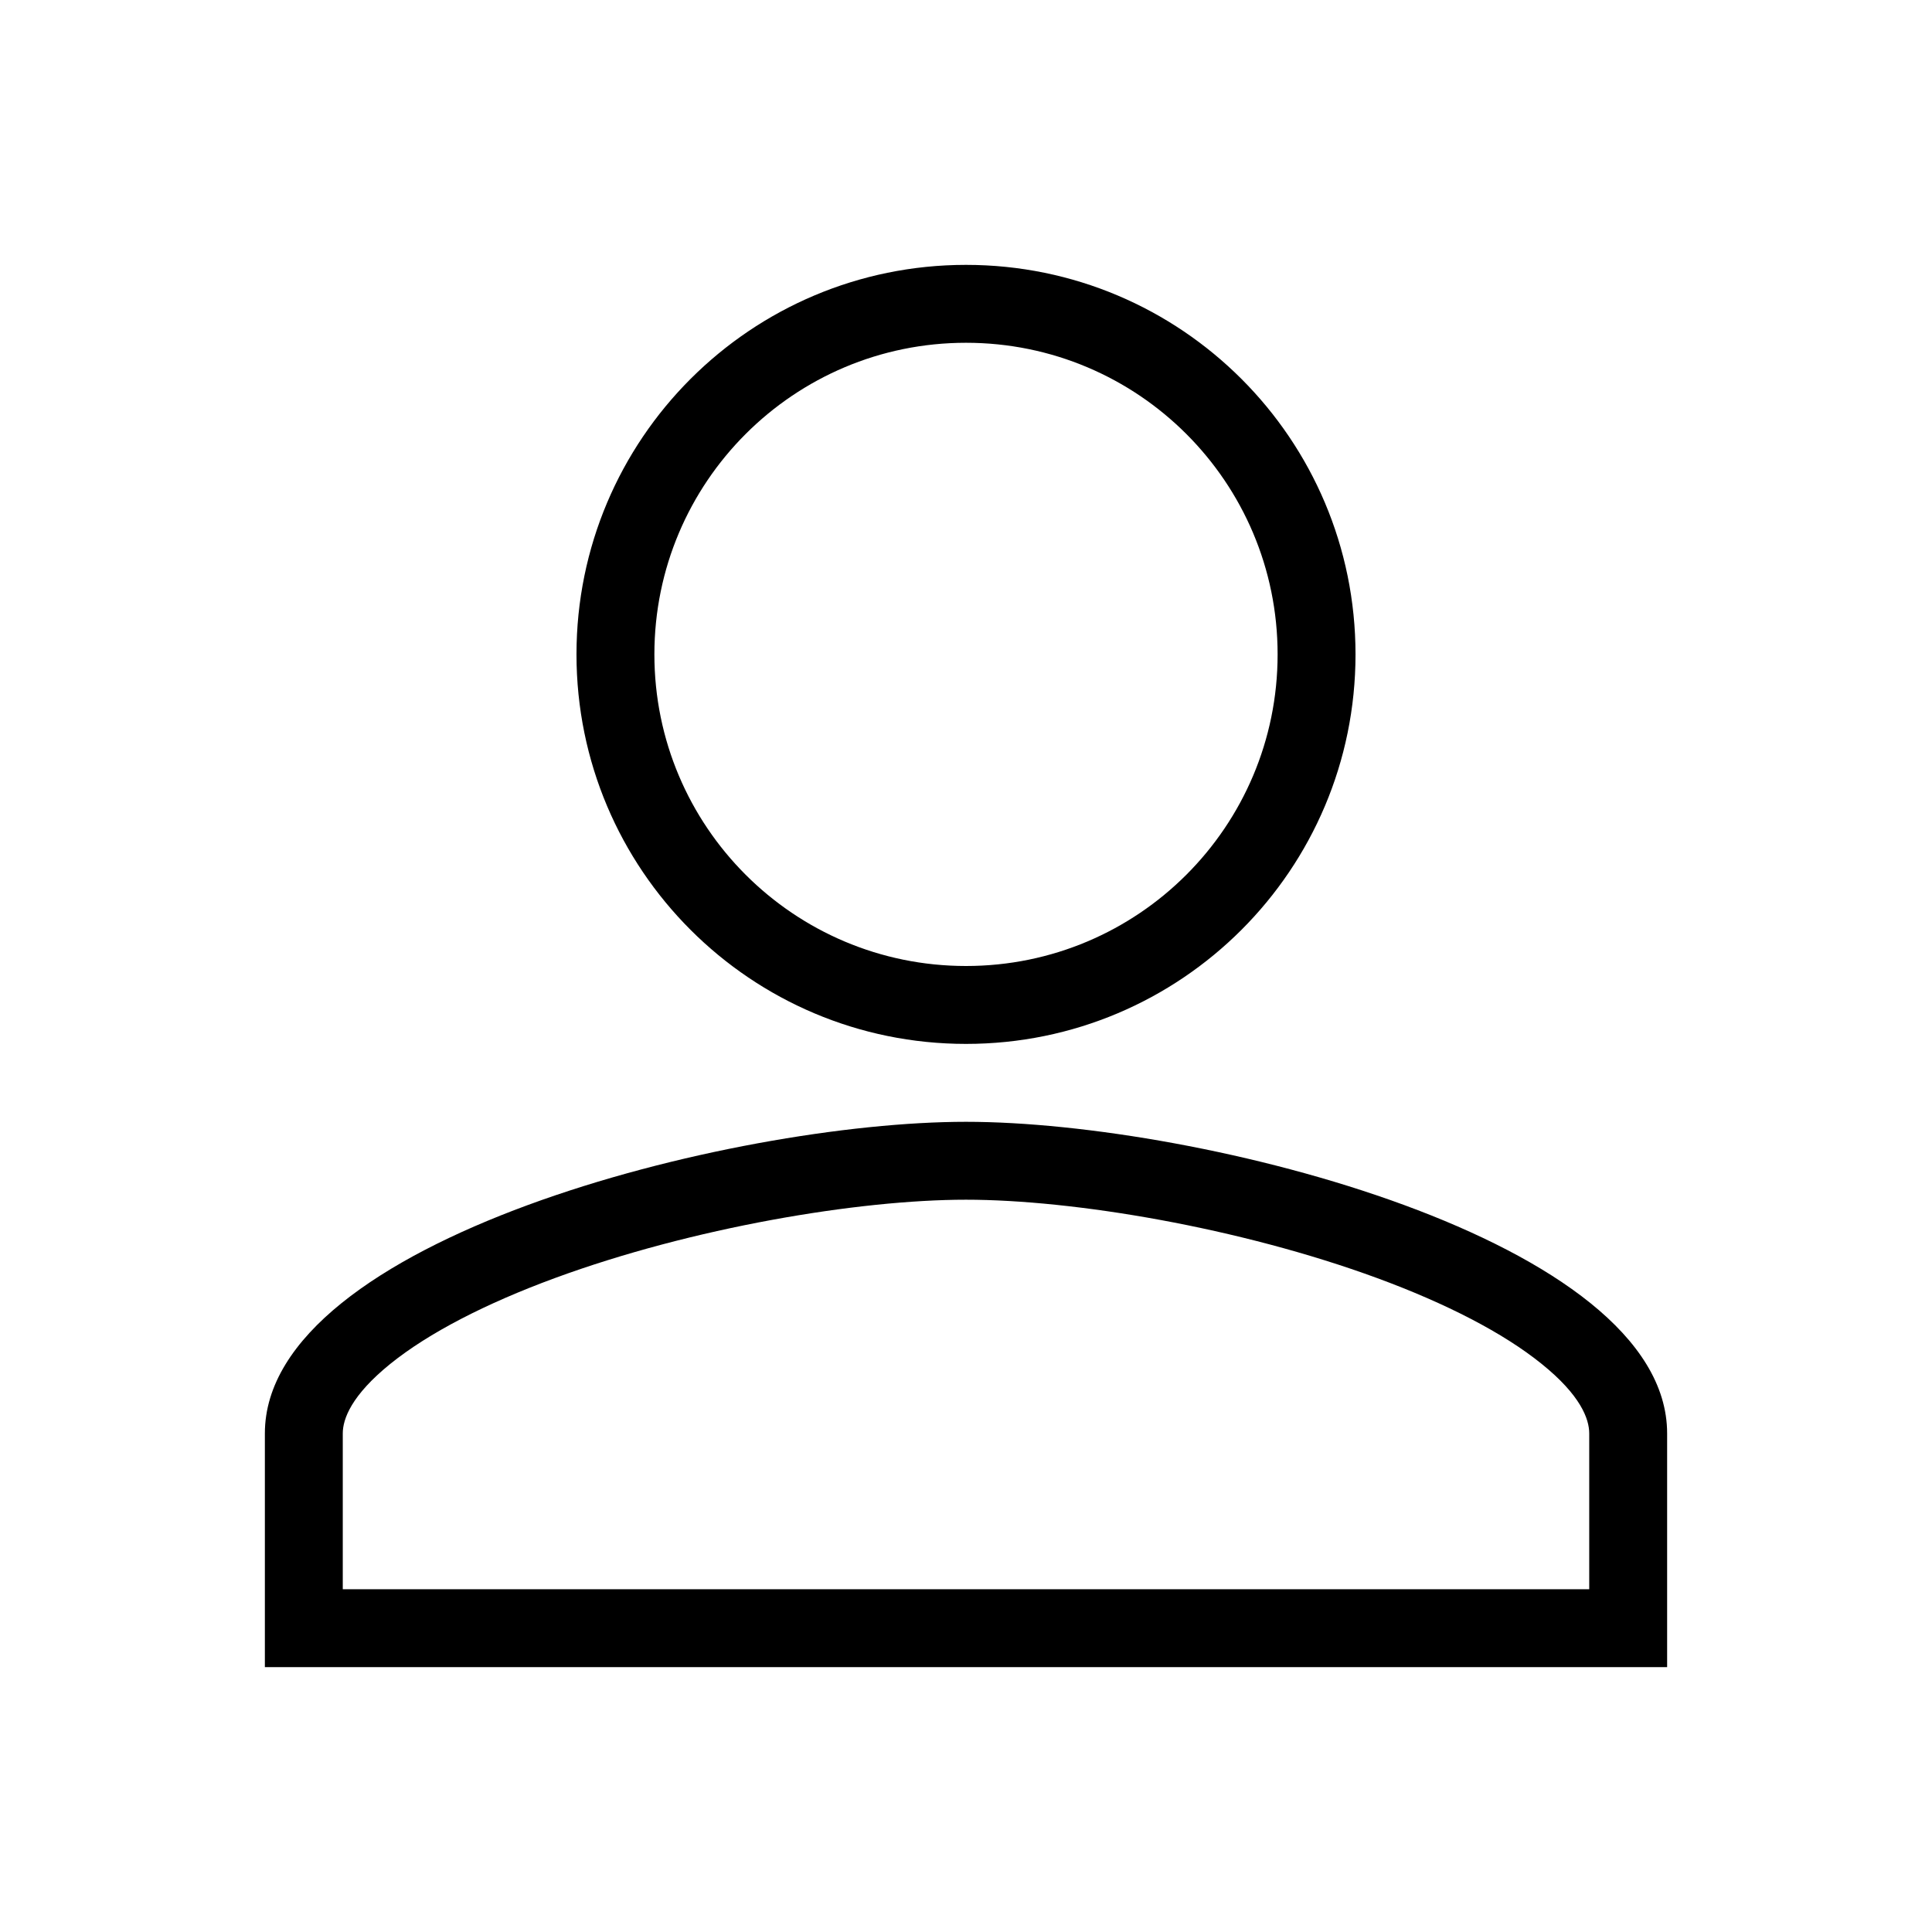
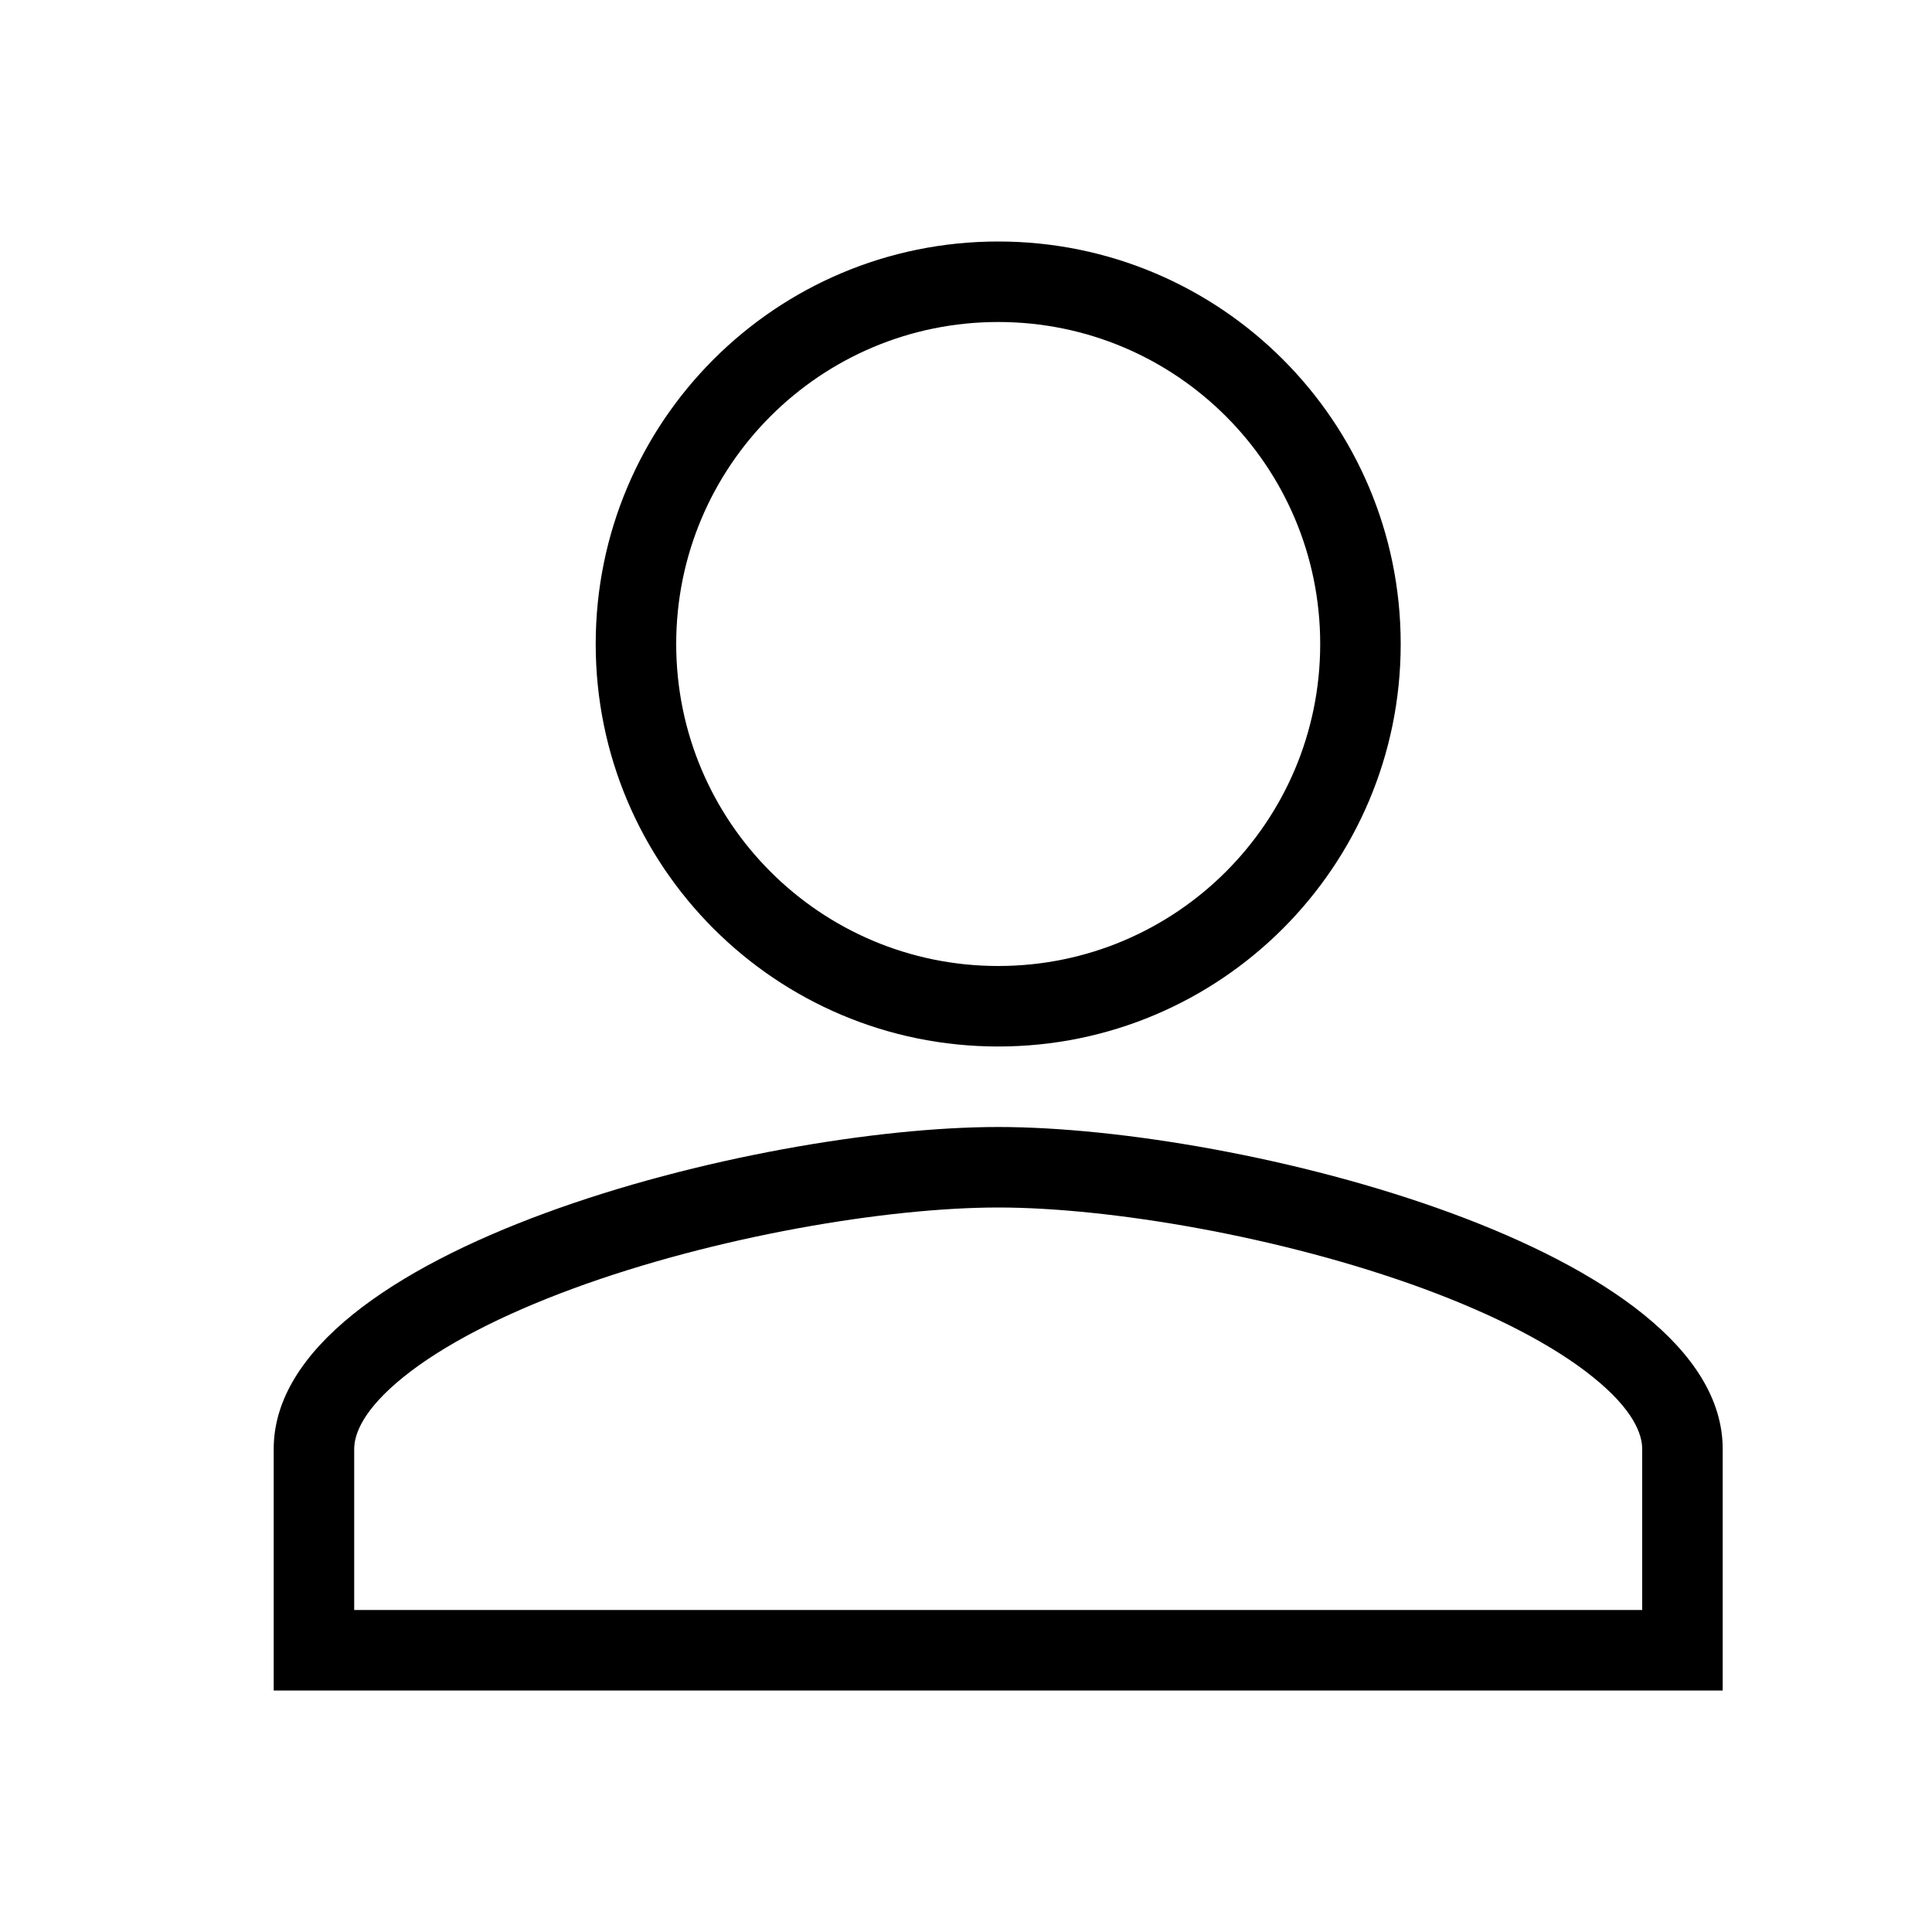
- <svg xmlns="http://www.w3.org/2000/svg" width="30" height="30" viewBox="0 0 31 30" fill="none">
+ <svg xmlns="http://www.w3.org/2000/svg" width="30" height="30" viewBox="0 0 30 30" fill="none">
  <path fill-rule="evenodd" clip-rule="evenodd" d="M15.5 15C18.262 15 20.5 12.762 20.5 10C20.5 7.237 18.262 5 15.5 5C12.738 5 10.5 7.237 10.5 10C10.5 12.762 12.738 15 15.5 15ZM21.75 10C21.75 13.453 18.953 16.25 15.5 16.25C12.047 16.25 9.25 13.453 9.25 10C9.25 6.547 12.047 3.75 15.5 3.75C18.953 3.75 21.75 6.547 21.75 10ZM6.264 21.383C5.638 21.889 5.5 22.268 5.5 22.5V25H25.5V22.5C25.5 22.269 25.363 21.888 24.735 21.383C24.122 20.888 23.209 20.417 22.101 20.009C19.887 19.195 17.221 18.75 15.5 18.75C13.779 18.75 11.113 19.195 8.899 20.009C7.791 20.417 6.878 20.888 6.264 21.383ZM15.5 17.5C11.746 17.5 4.25 19.397 4.25 22.5V26.25H26.75V22.5C26.75 19.397 19.255 17.5 15.5 17.5Z" fill="black" />
</svg>
